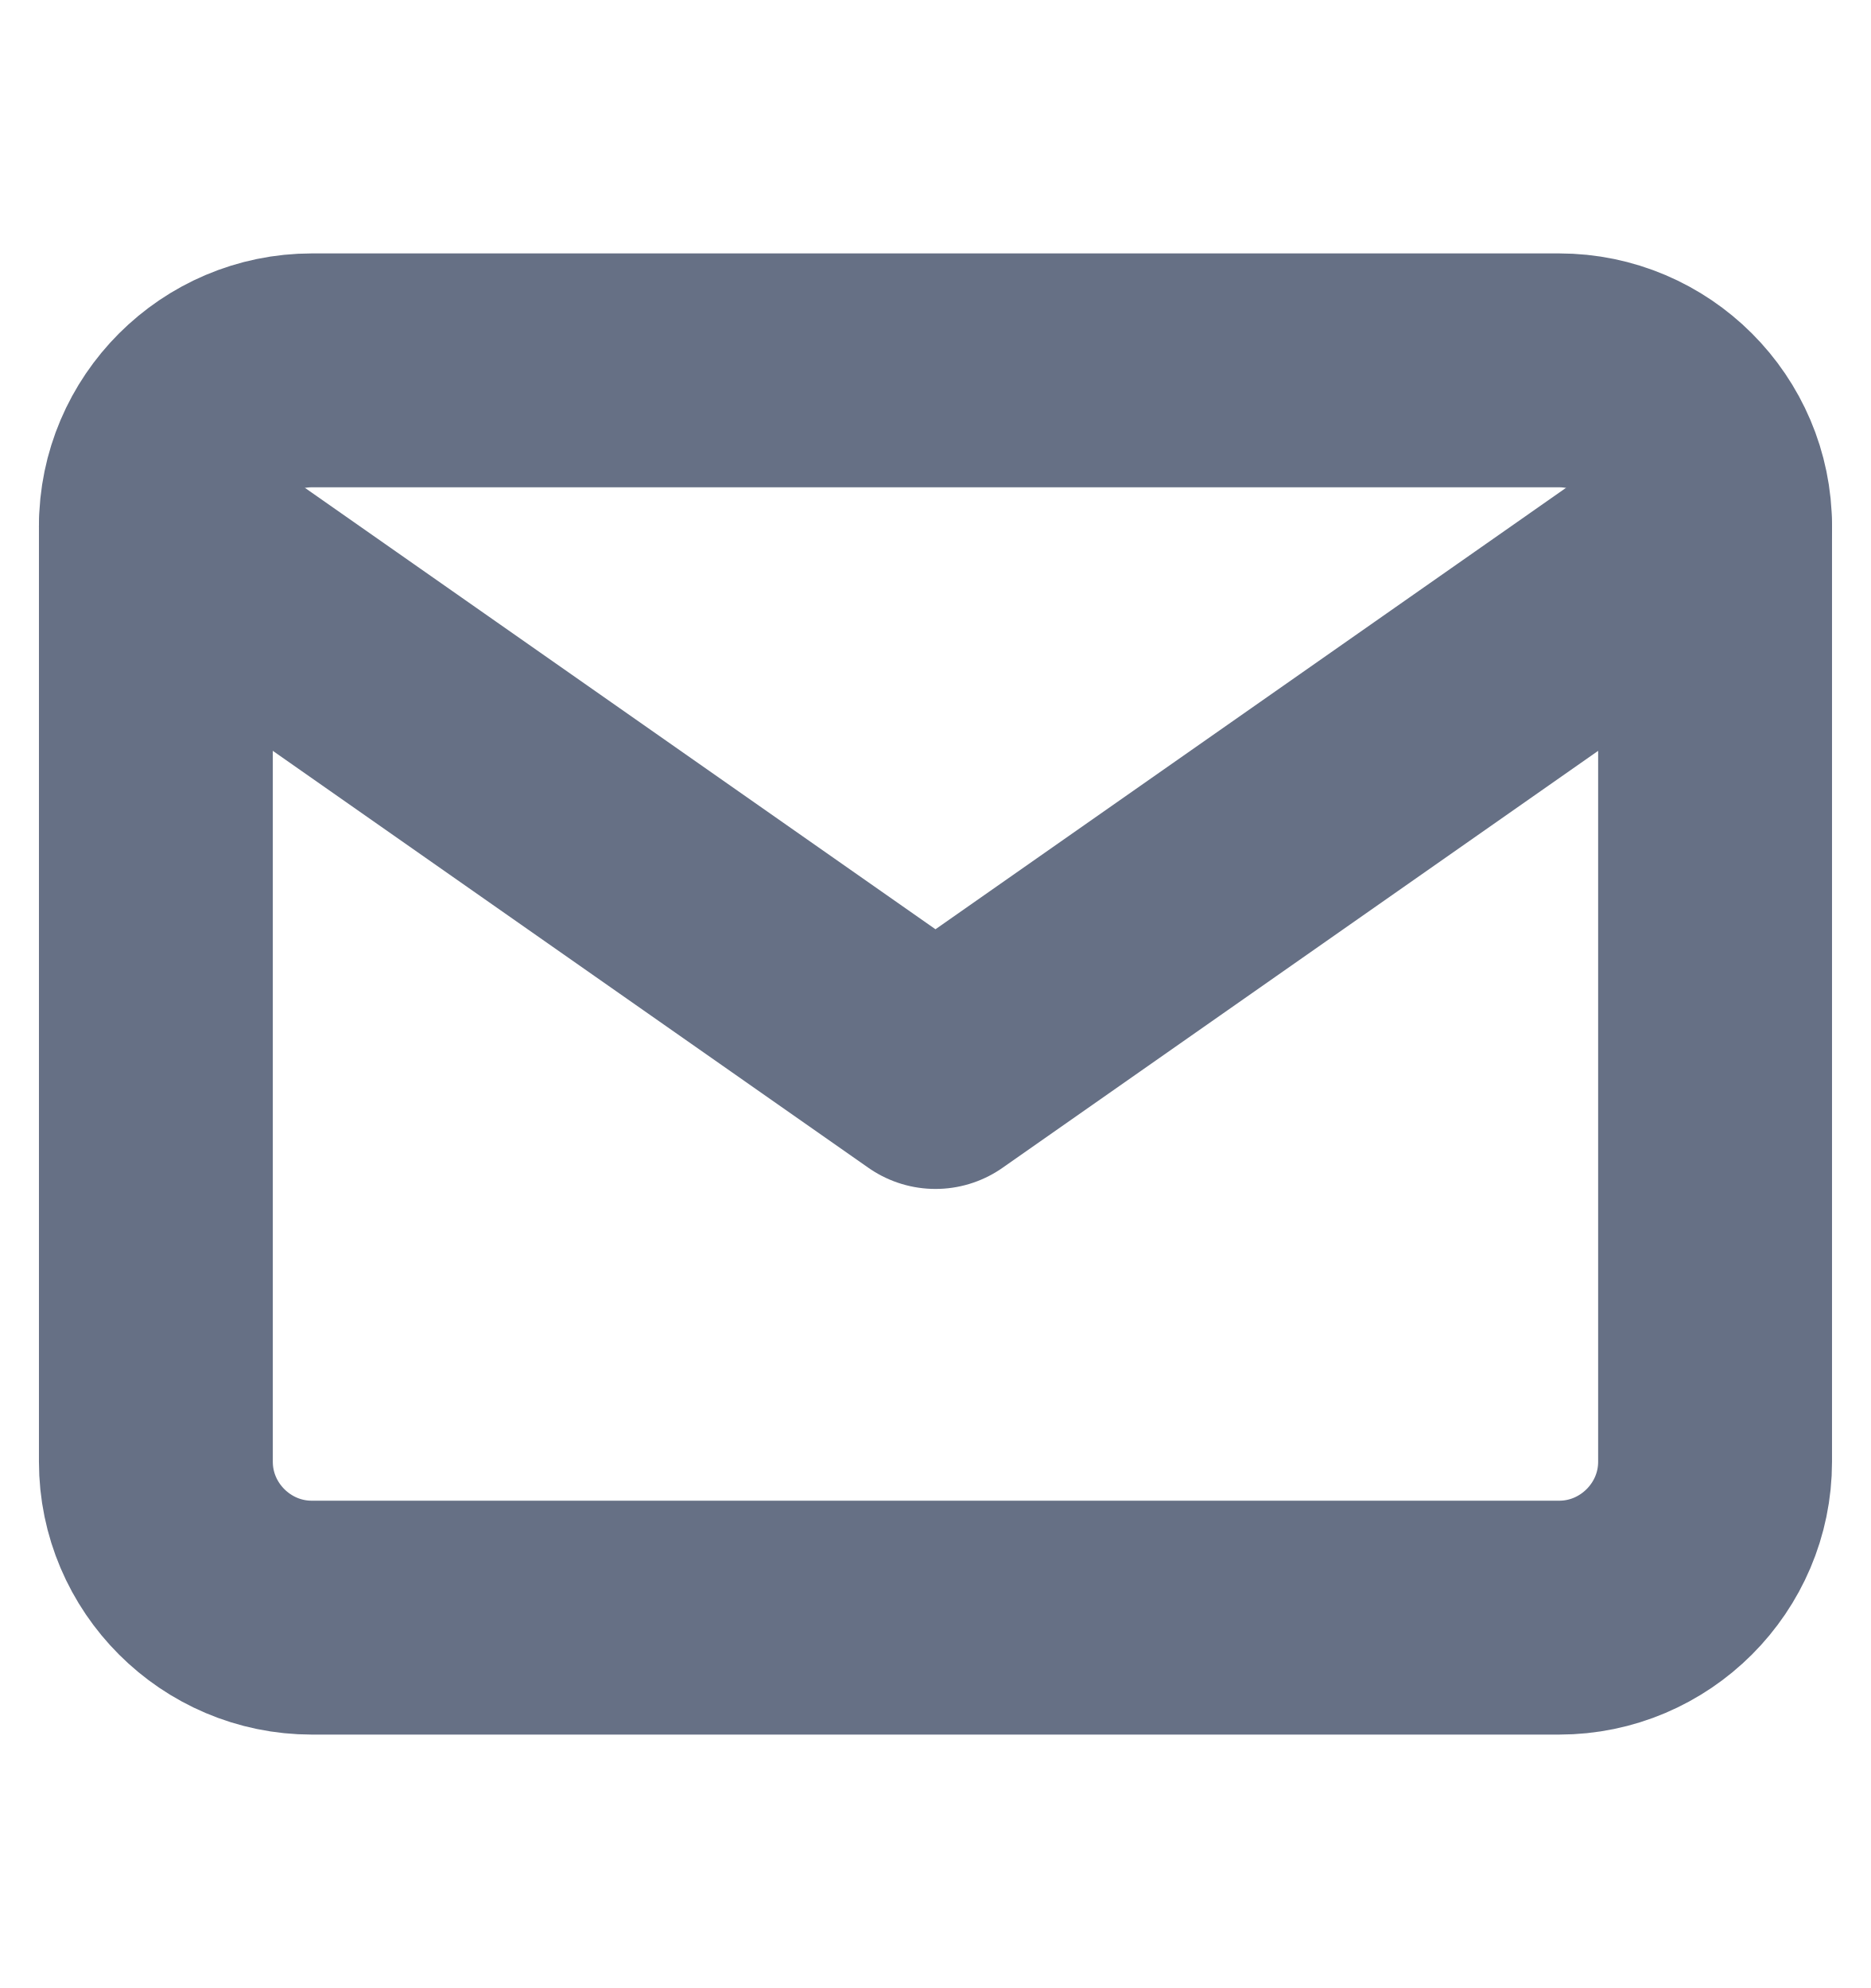
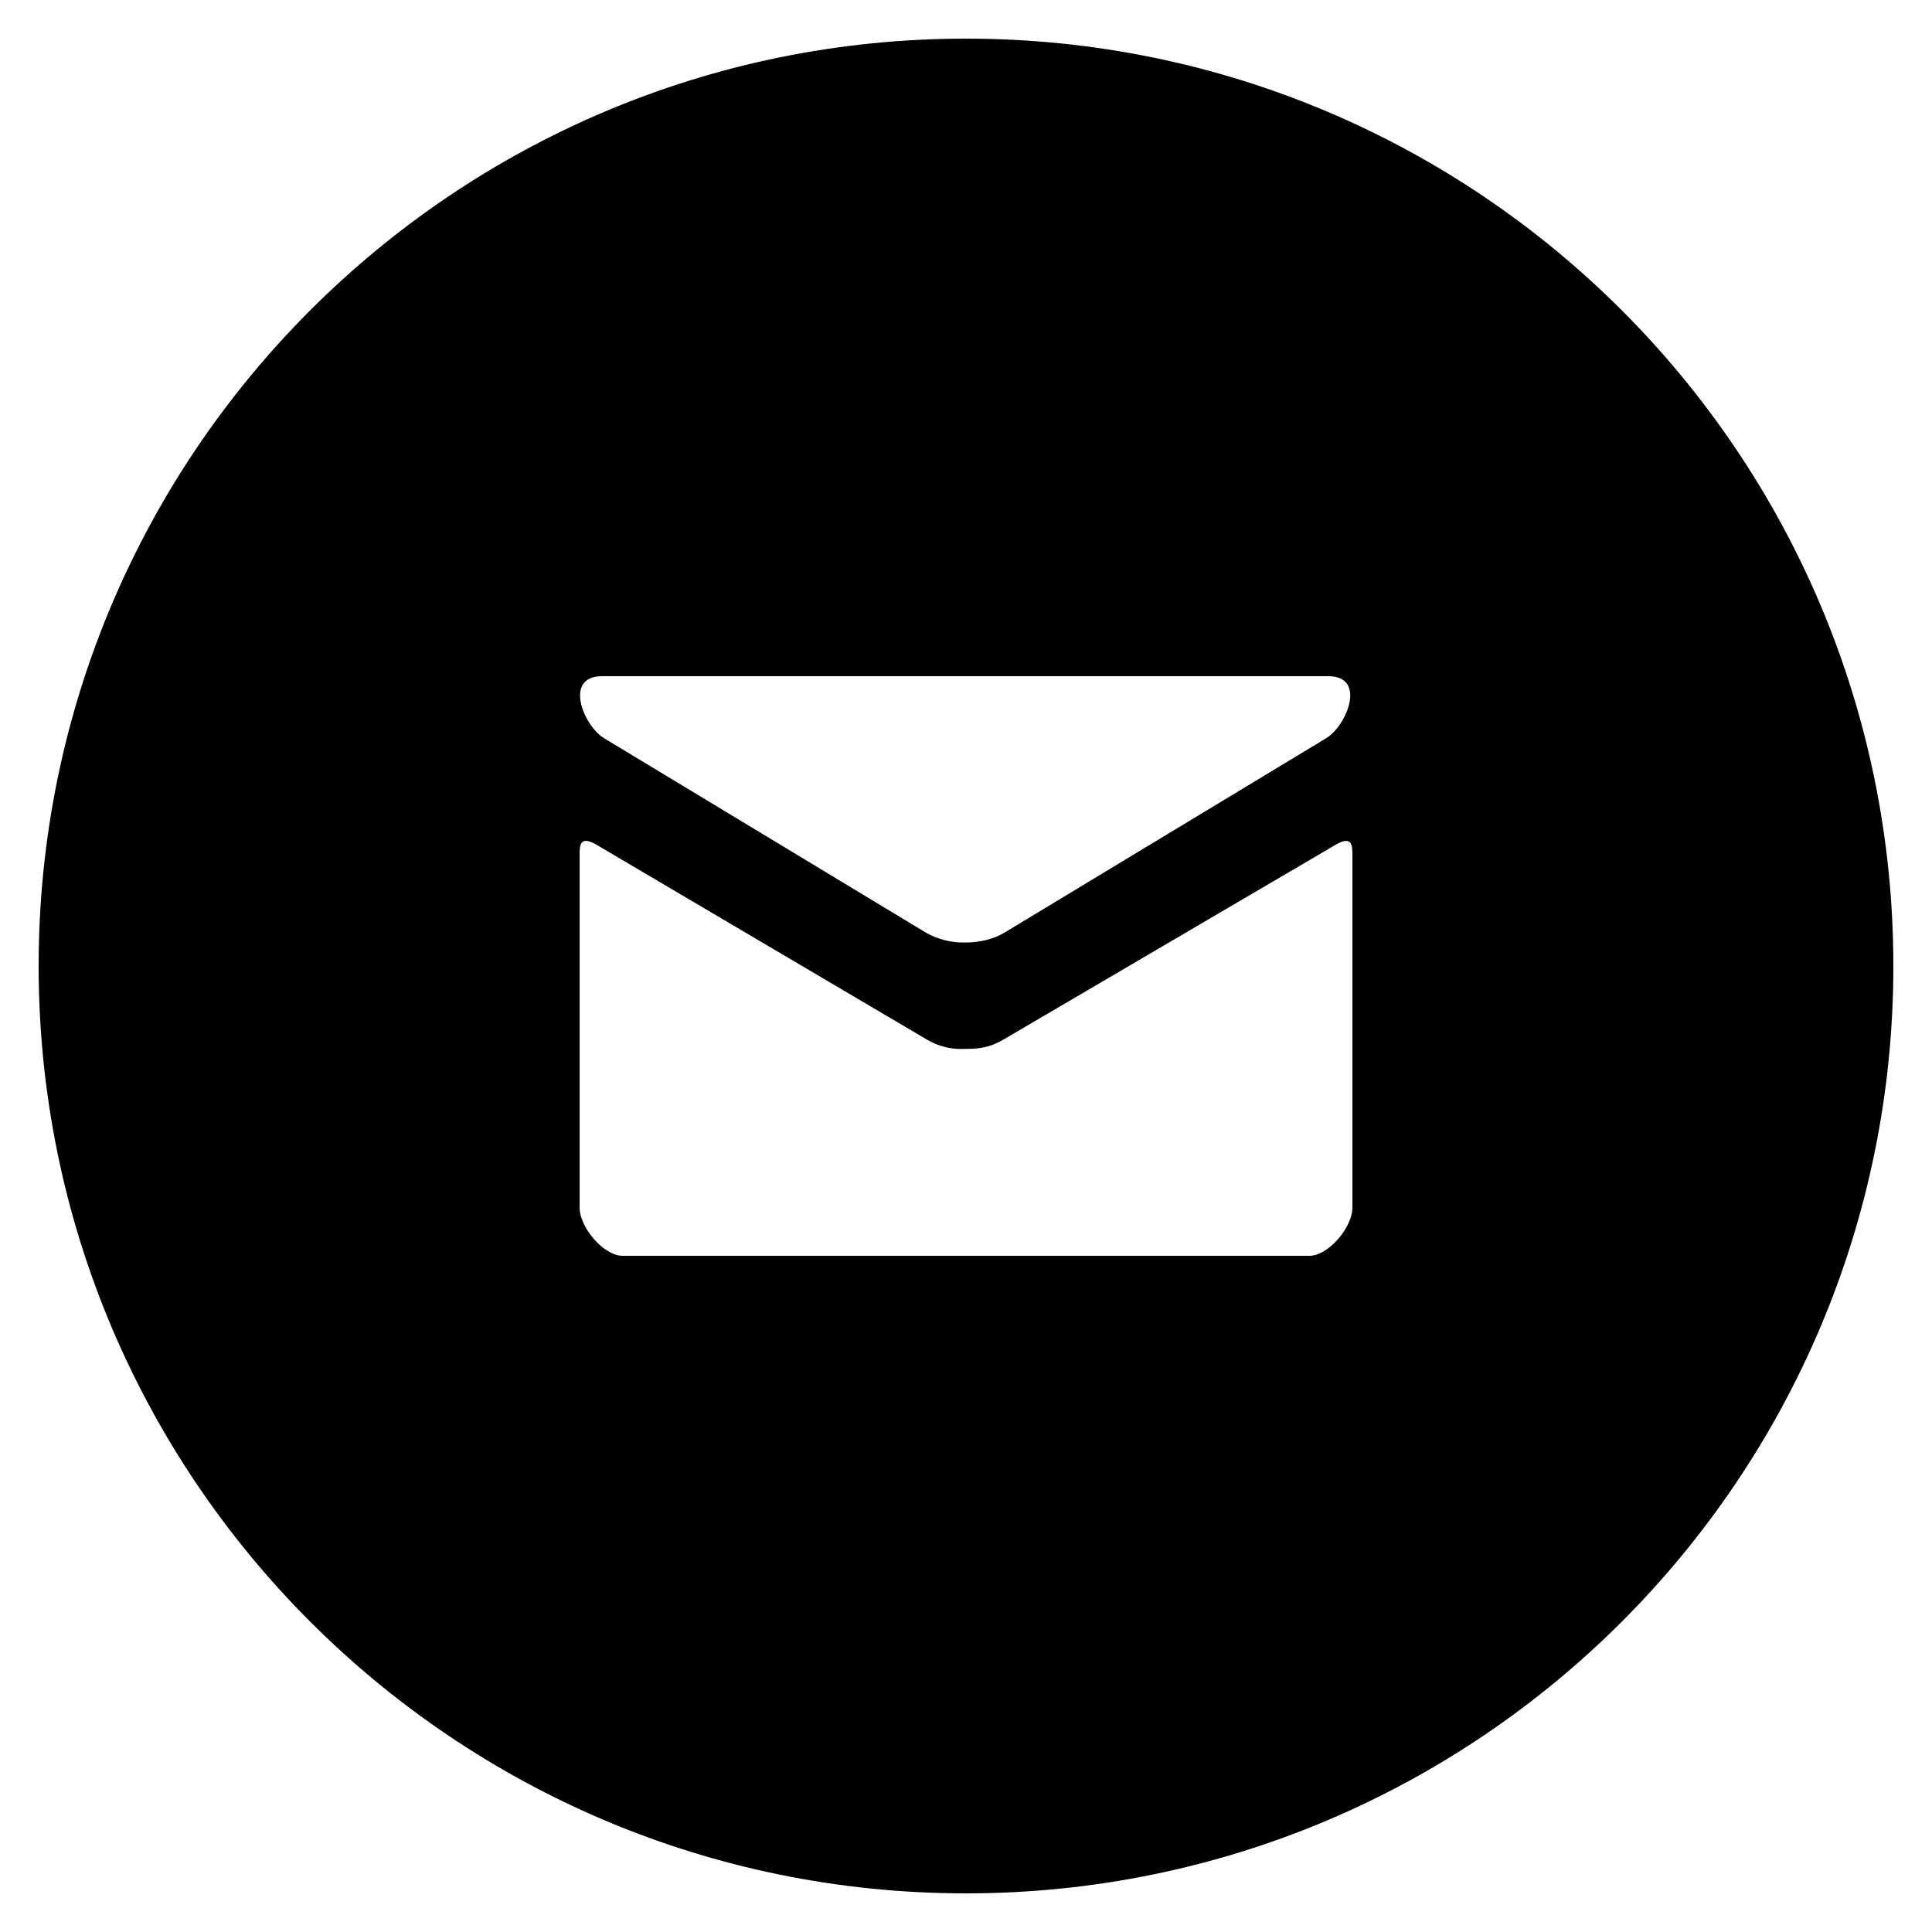
- <svg xmlns="http://www.w3.org/2000/svg" width="16" height="17" viewBox="0 0 16 17" fill="none">
-   <path d="M2.667 3.167H13.333C14.067 3.167 14.667 3.767 14.667 4.5V12.5C14.667 13.233 14.067 13.833 13.333 13.833H2.667C1.933 13.833 1.333 13.233 1.333 12.5V4.5C1.333 3.767 1.933 3.167 2.667 3.167Z" stroke="#667085" stroke-width="2" stroke-linecap="round" stroke-linejoin="round" />
-   <path d="M14.667 4.5L8 9.167L1.333 4.5" stroke="#667085" stroke-width="2" stroke-linecap="round" stroke-linejoin="round" />
+ <svg xmlns="http://www.w3.org/2000/svg" width="20px" height="20px" viewBox="0 0 20 20">
+   <path d="M10 .4C4.698.4.4 4.698.4 10s4.298 9.6 9.6 9.6 9.6-4.298 9.6-9.6S15.302.4 10 .4zM6.231 7h7.52c.399 0 .193.512-.024.643-.217.13-3.22 1.947-3.333 2.014s-.257.1-.403.1a.793.793 0 0 1-.402-.1L6.255 7.643C6.038 7.512 5.833 7 6.231 7zM14 12.5c0 .21-.252.5-.444.5H6.444C6.252 13 6 12.71 6 12.5V8.853c0-.092-.002-.211.172-.11l3.417 2.015a.69.69 0 0 0 .402.1c.146 0 .252-.011.403-.1l3.434-2.014c.174-.102.172.018.172.11V12.5z" />
</svg>
